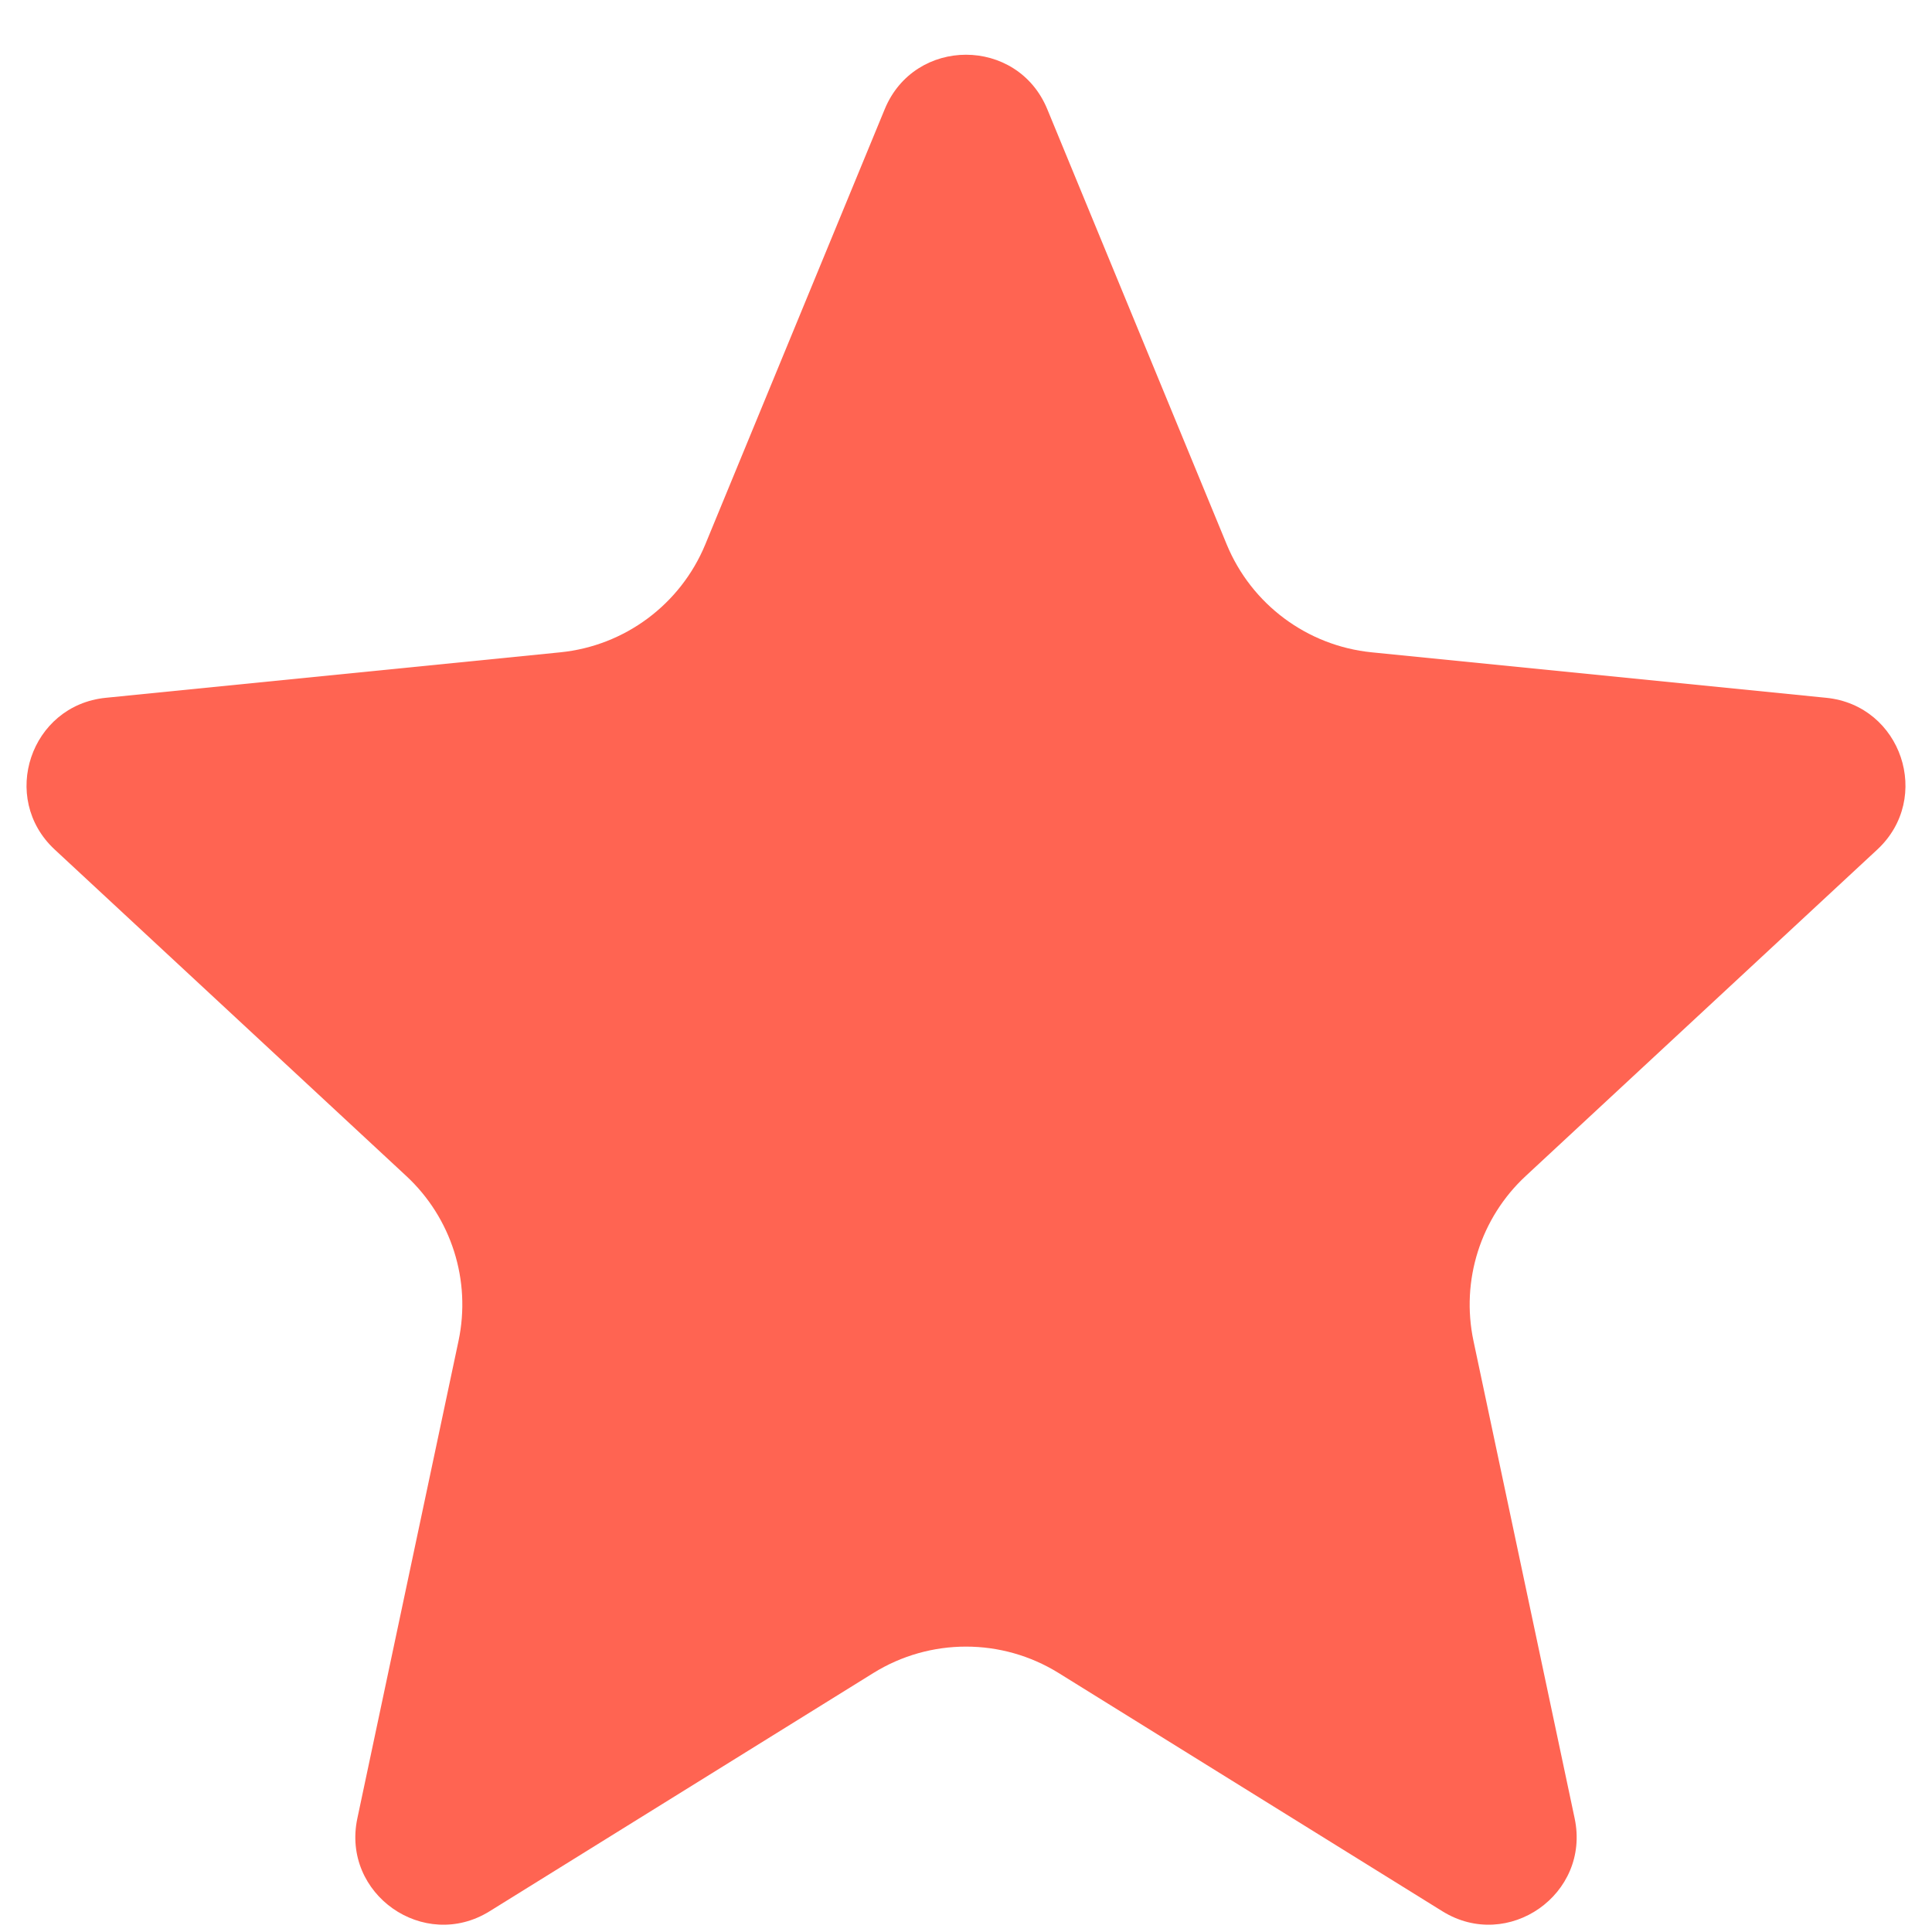
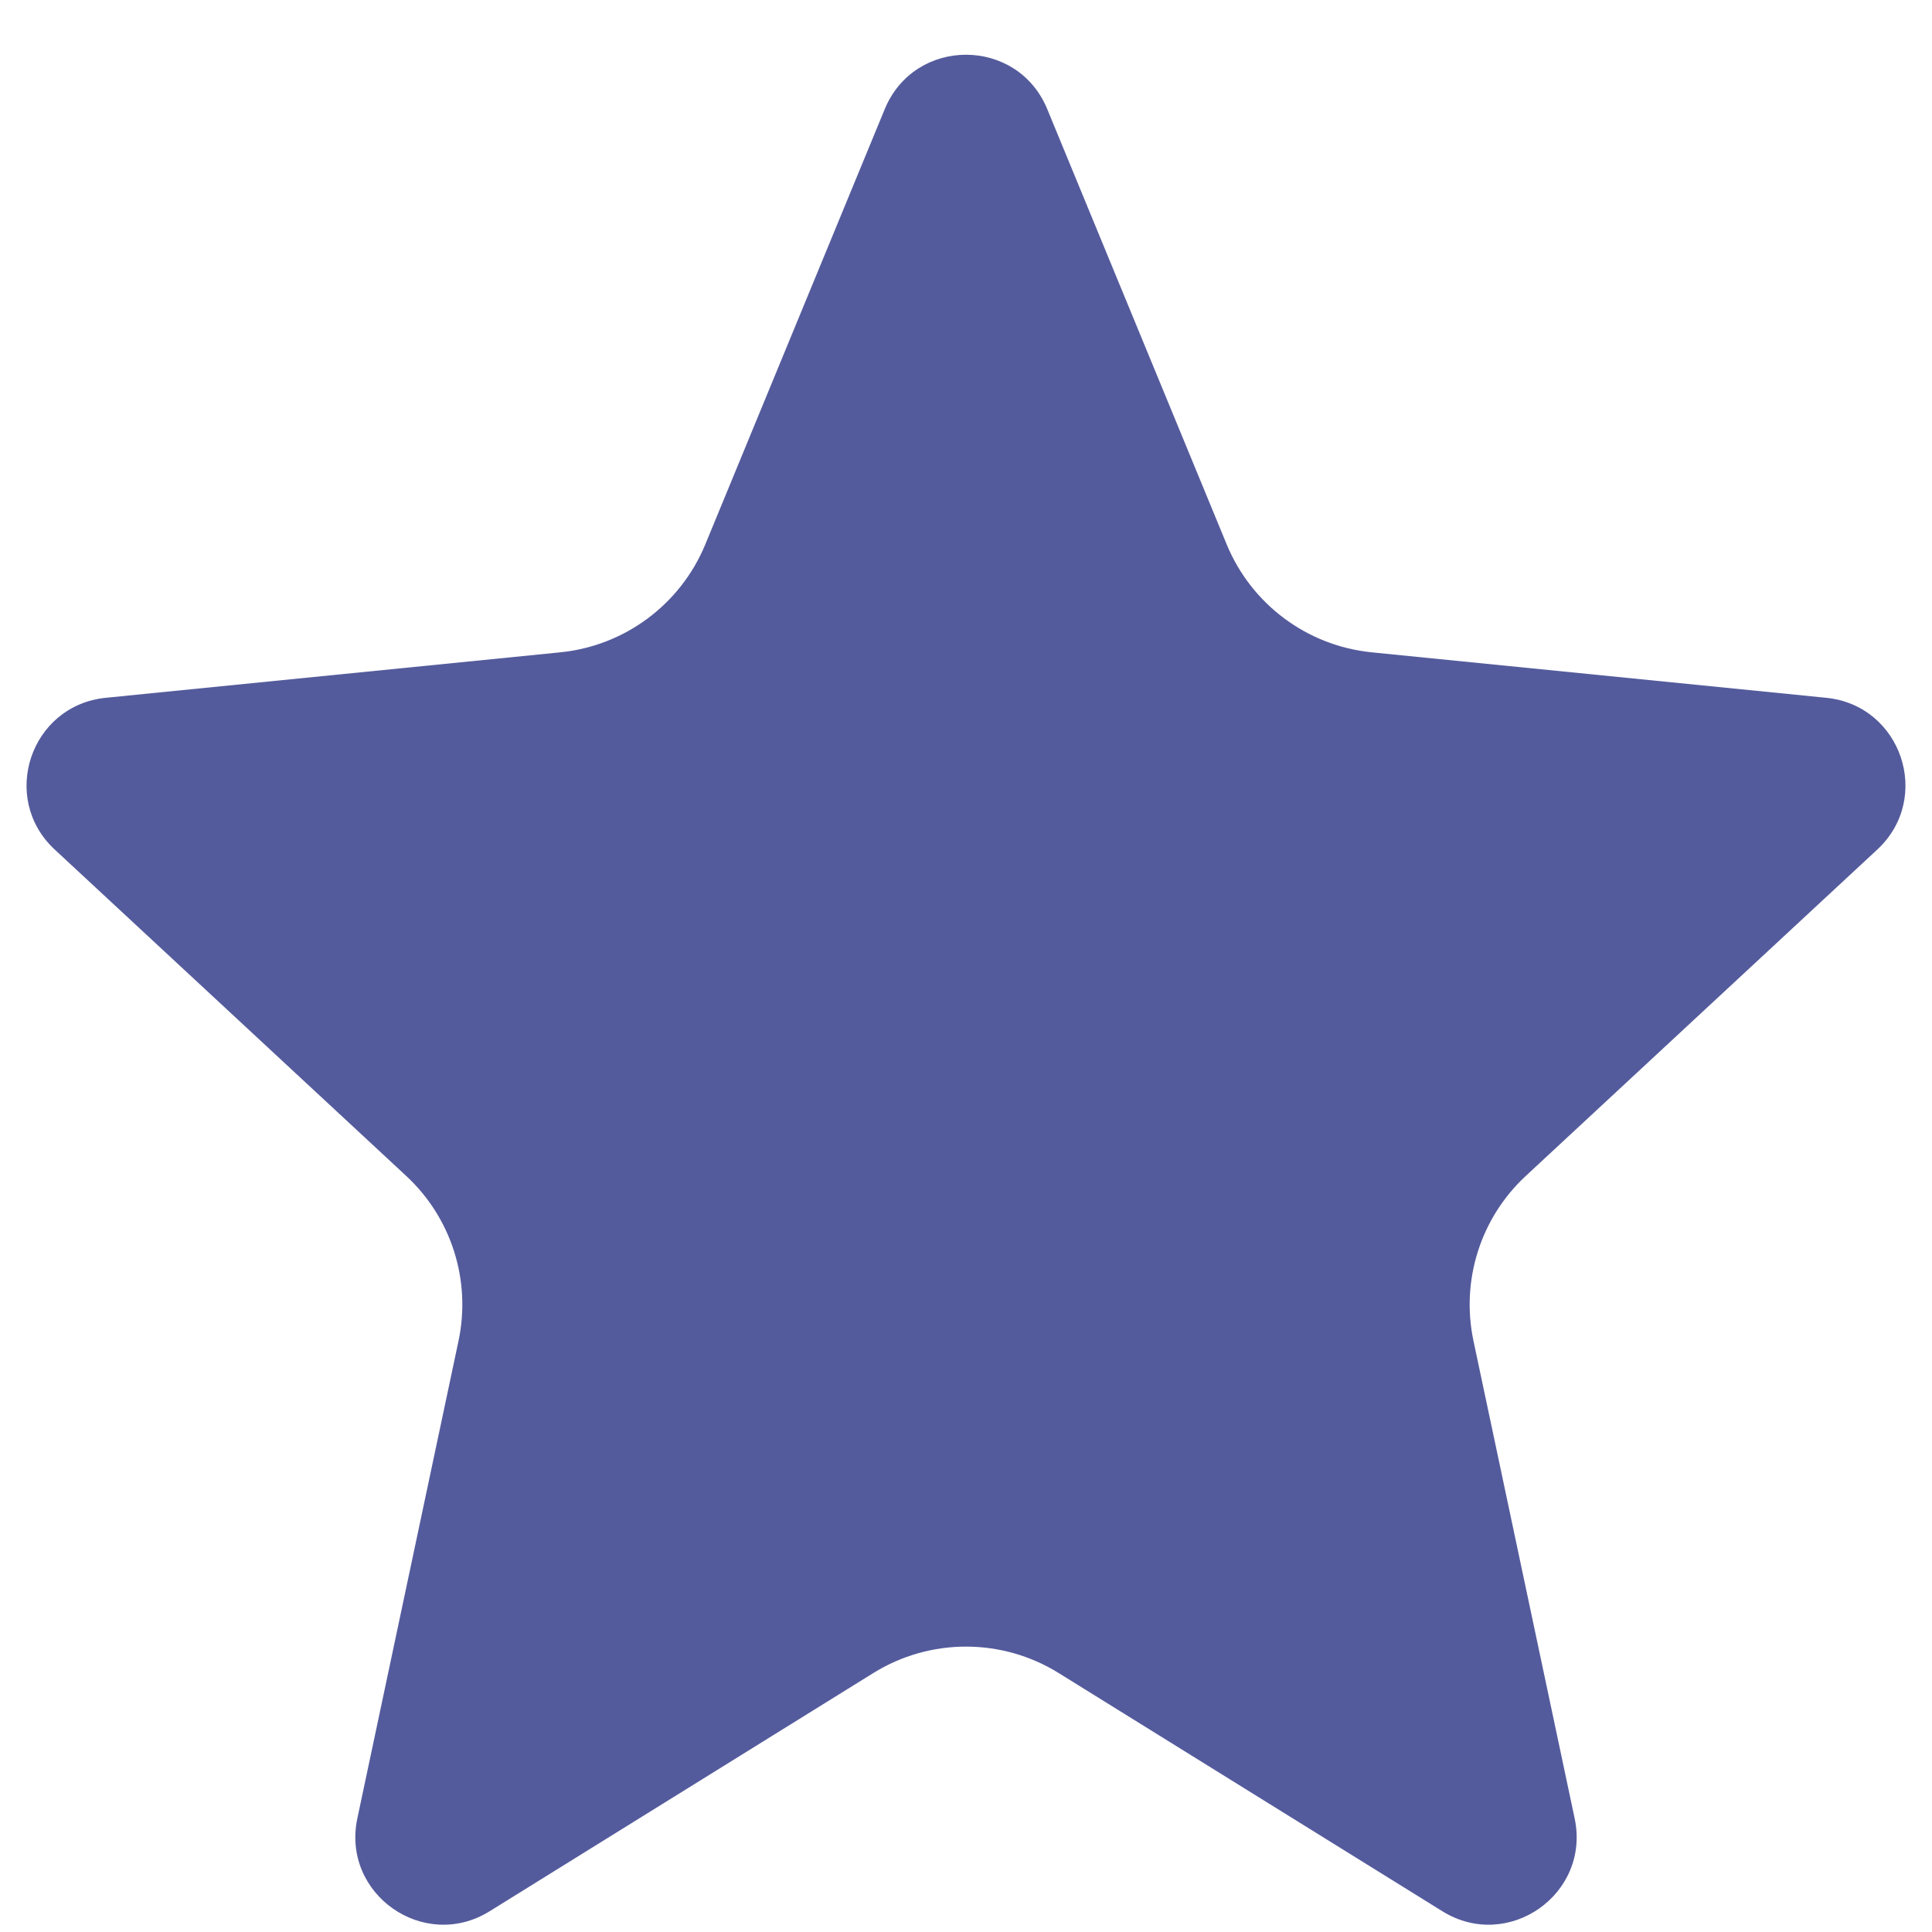
<svg xmlns="http://www.w3.org/2000/svg" width="22" height="22" viewBox="0 0 22 22" fill="none">
-   <path d="M10.075 1.242C10.416 0.417 11.584 0.417 11.925 1.242L13.969 6.2C14.251 6.882 14.885 7.354 15.619 7.428L20.796 7.946C21.653 8.032 22.008 9.088 21.377 9.674L17.375 13.39C16.859 13.868 16.633 14.582 16.779 15.27L17.931 20.707C18.113 21.569 17.173 22.228 16.425 21.764L12.055 19.051C11.409 18.65 10.591 18.65 9.945 19.051L5.575 21.764C4.827 22.228 3.887 21.569 4.069 20.707L5.221 15.27C5.367 14.582 5.141 13.868 4.625 13.39L0.623 9.674C-0.008 9.088 0.347 8.032 1.204 7.946L6.381 7.428C7.115 7.354 7.749 6.882 8.031 6.2L10.075 1.242Z" fill="#FF6452" />
+   <path d="M10.075 1.242C10.416 0.417 11.584 0.417 11.925 1.242L13.969 6.2C14.251 6.882 14.885 7.354 15.619 7.428L20.796 7.946C21.653 8.032 22.008 9.088 21.377 9.674L17.375 13.39C16.859 13.868 16.633 14.582 16.779 15.27L17.931 20.707C18.113 21.569 17.173 22.228 16.425 21.764L12.055 19.051C11.409 18.65 10.591 18.65 9.945 19.051L5.575 21.764C4.827 22.228 3.887 21.569 4.069 20.707L5.221 15.27C5.367 14.582 5.141 13.868 4.625 13.39L0.623 9.674C-0.008 9.088 0.347 8.032 1.204 7.946L6.381 7.428C7.115 7.354 7.749 6.882 8.031 6.2L10.075 1.242Z" fill="rgba(5, 15, 110, 0.68)" />
</svg>
